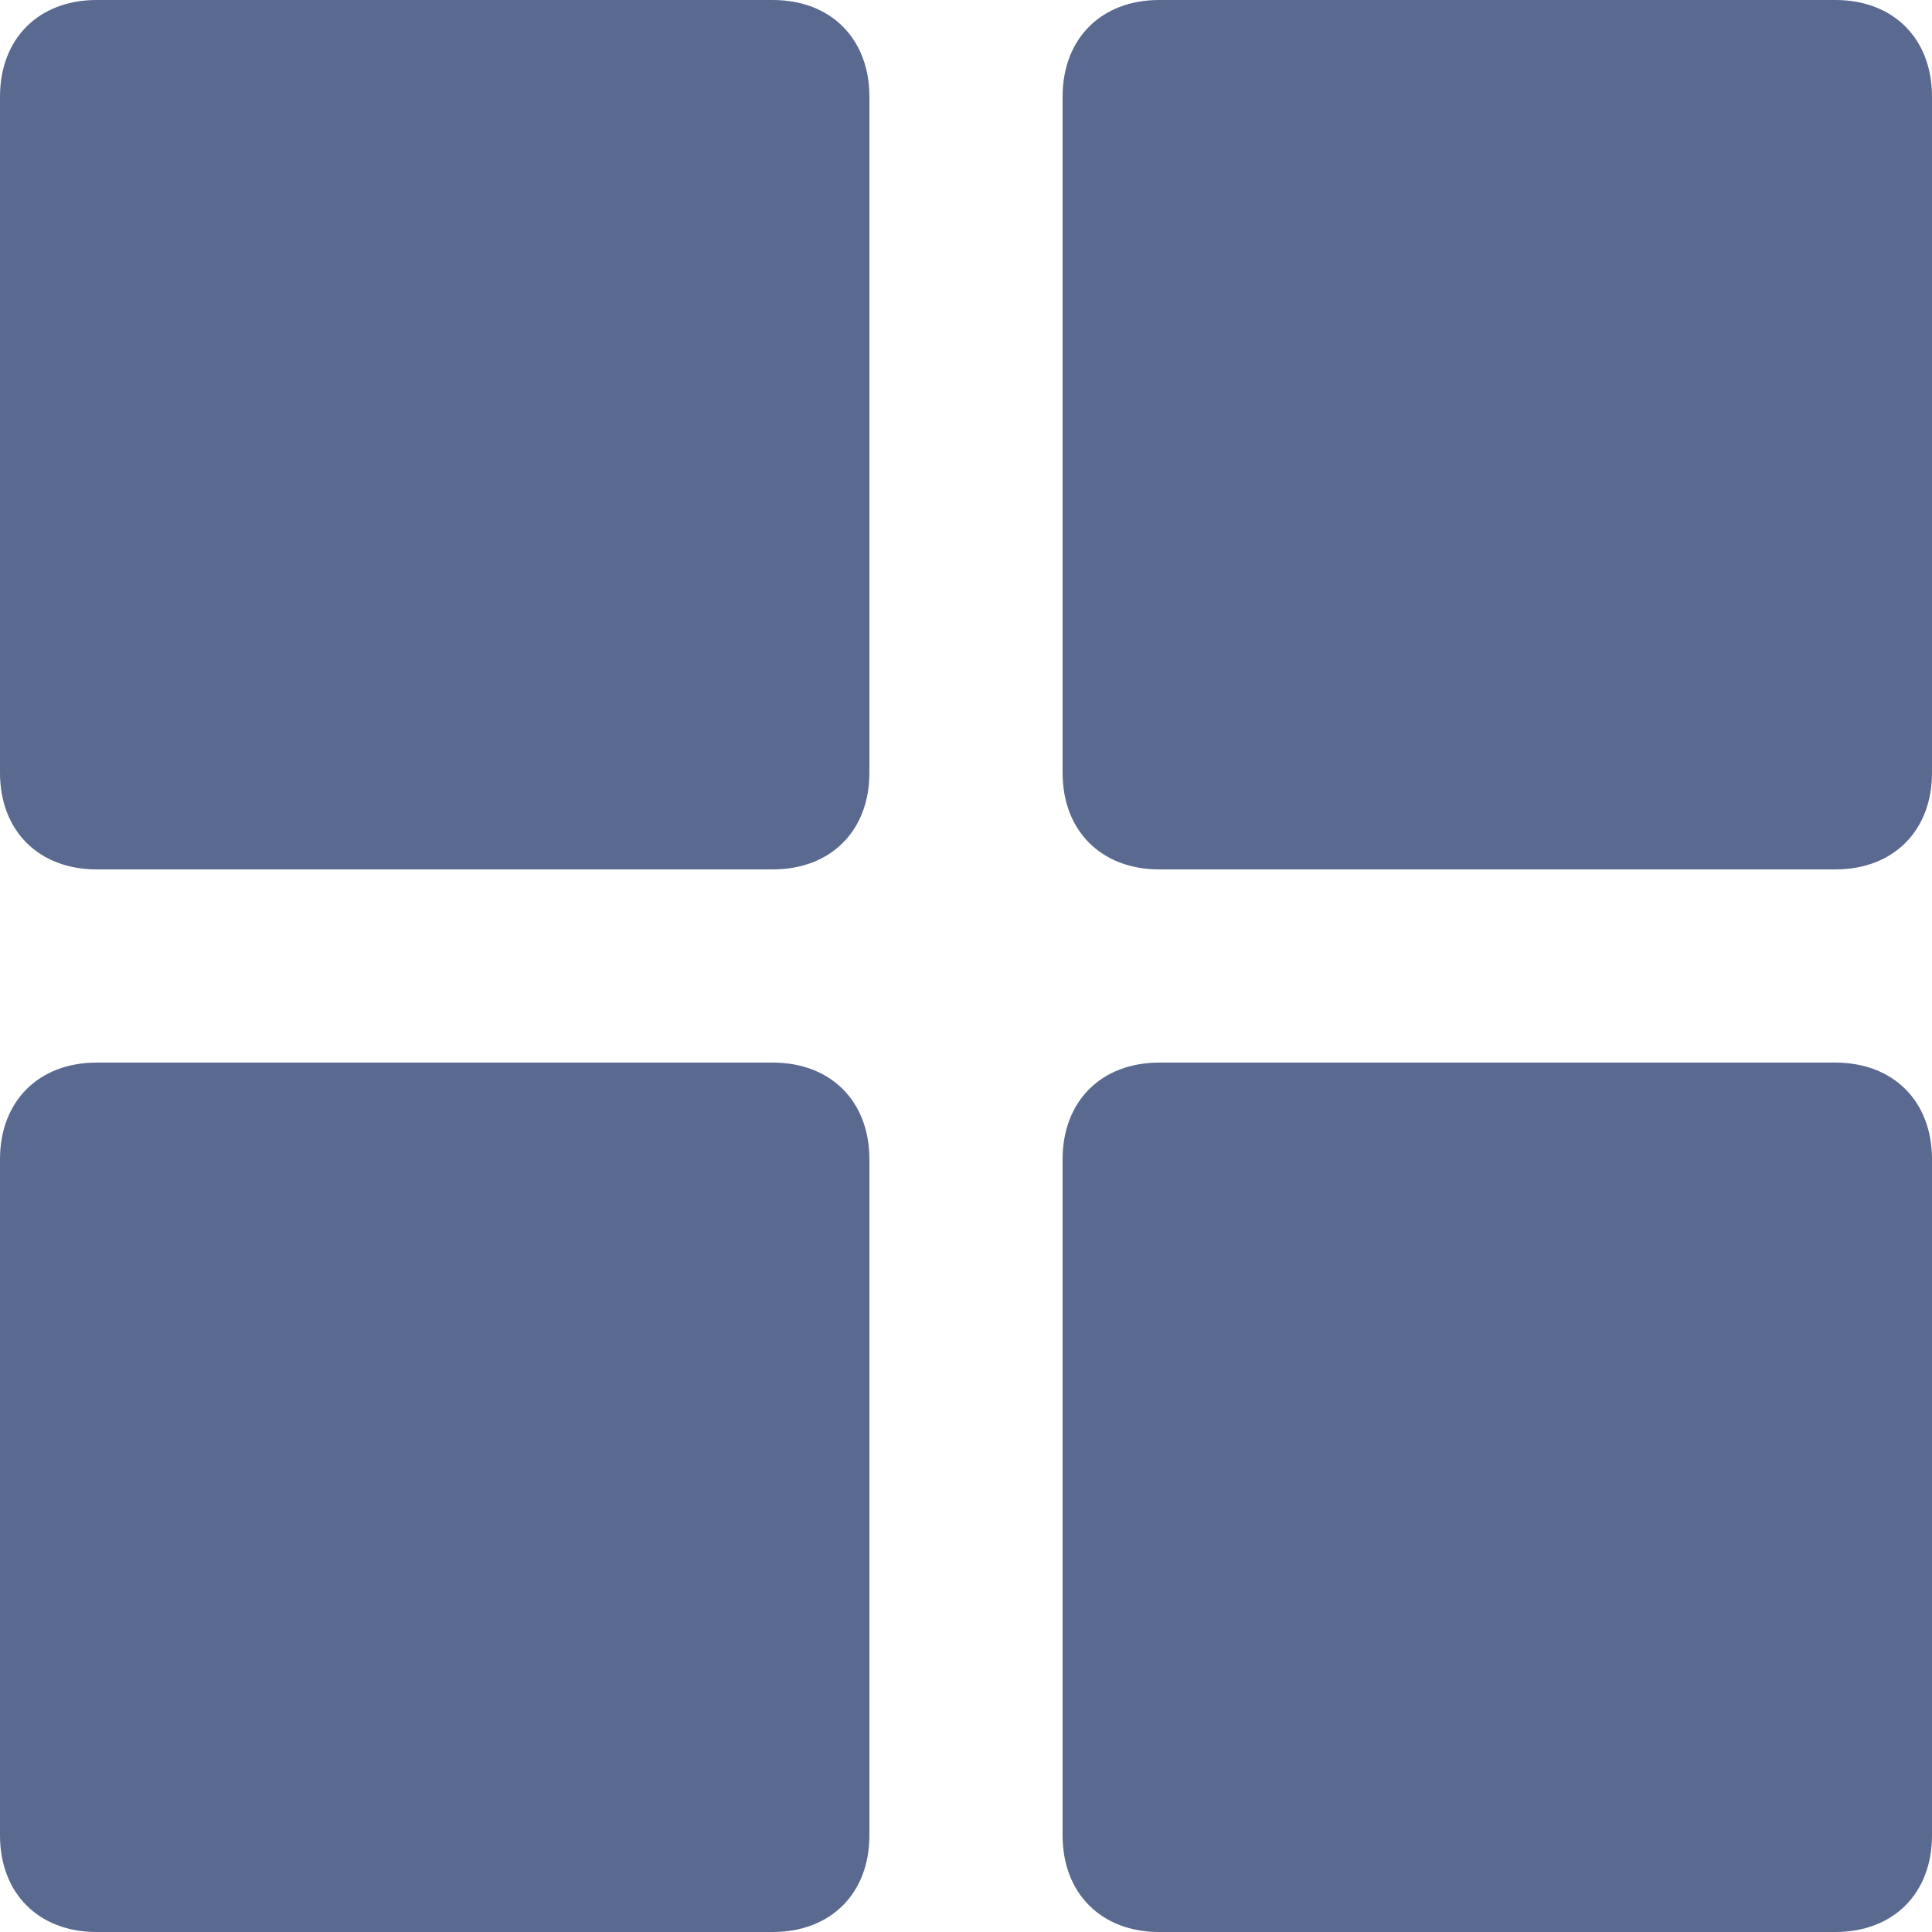
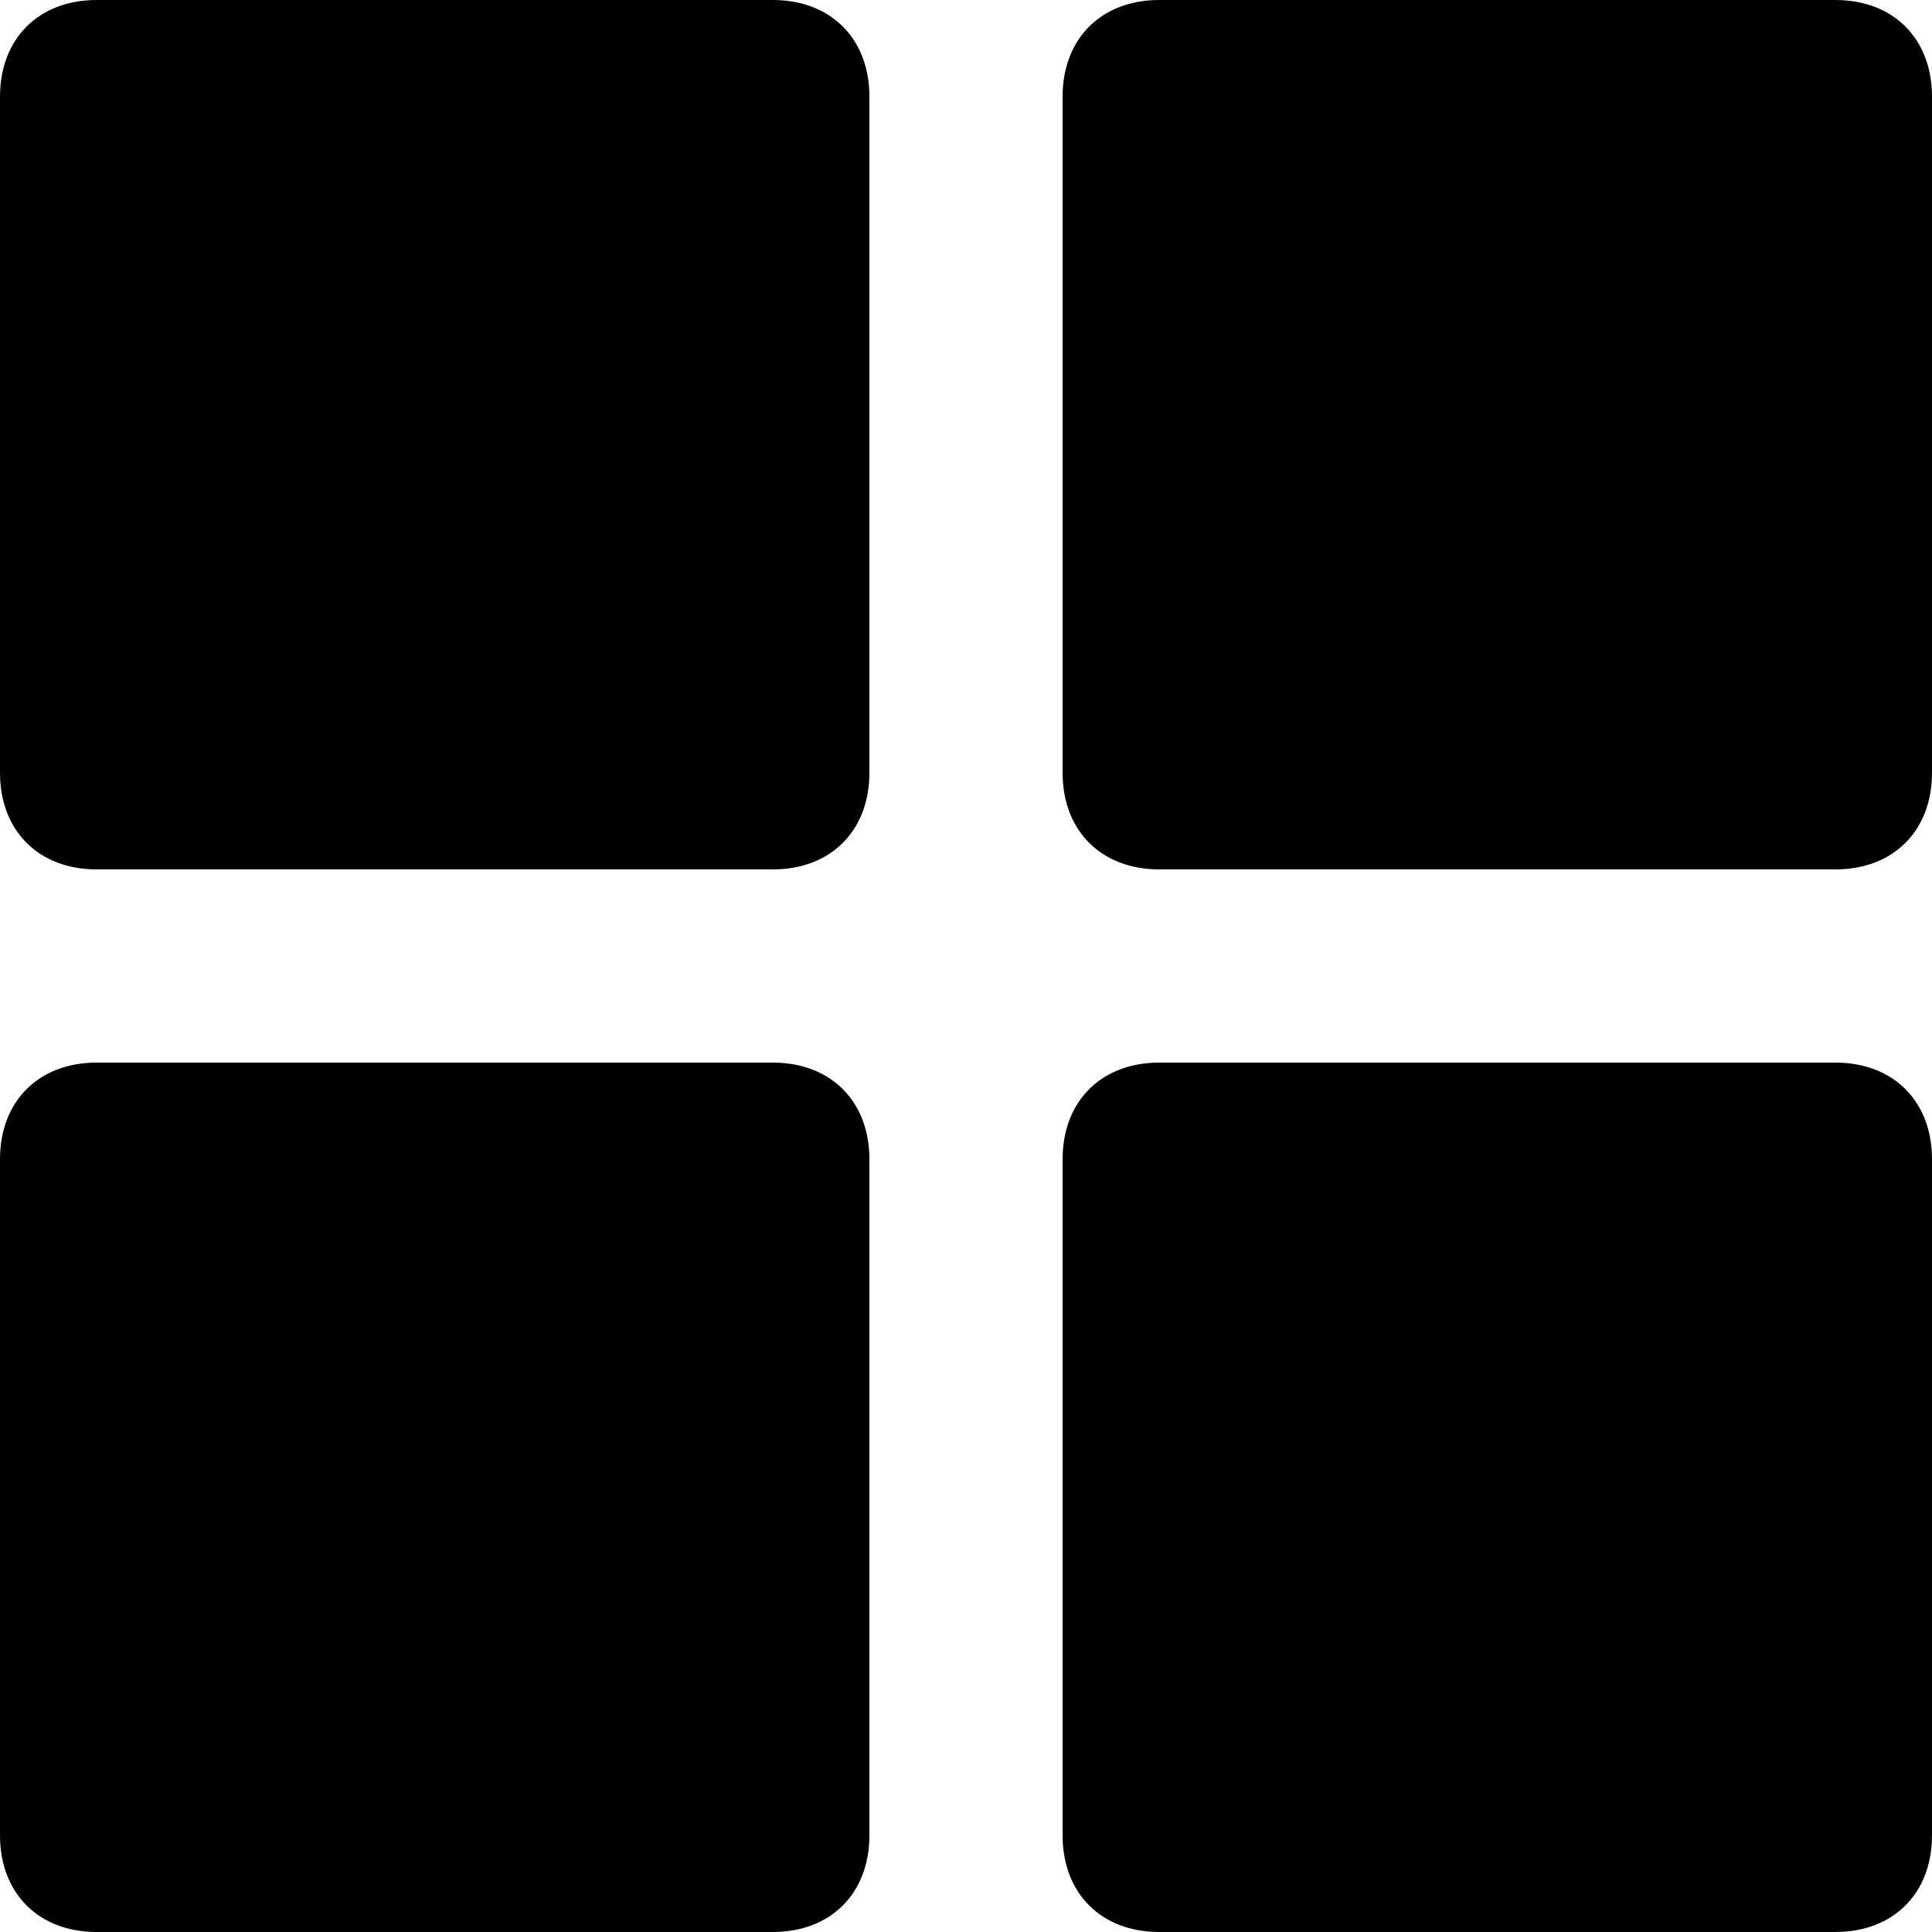
- <svg xmlns="http://www.w3.org/2000/svg" width="100" height="100" viewBox="0 0 20 20">
-   <path d="M8 0H1C.4 0 0 .4 0 1v7c0 .6.4 1 1 1h7c.6 0 1-.4 1-1V1c0-.6-.4-1-1-1Zm0 11H1c-.6 0-1 .4-1 1v7c0 .6.4 1 1 1h7c.6 0 1-.4 1-1v-7c0-.6-.4-1-1-1ZM19 0h-7c-.6 0-1 .4-1 1v7c0 .6.4 1 1 1h7c.6 0 1-.4 1-1V1c0-.6-.4-1-1-1Zm0 11h-7c-.6 0-1 .4-1 1v7c0 .6.4 1 1 1h7c.6 0 1-.4 1-1v-7c0-.6-.4-1-1-1Z" fill="#5A698F" />
+ <svg xmlns="http://www.w3.org/2000/svg" viewBox="0 0 20 20">
+   <path d="M8 0H1C.4 0 0 .4 0 1v7c0 .6.4 1 1 1h7c.6 0 1-.4 1-1V1c0-.6-.4-1-1-1Zm0 11H1c-.6 0-1 .4-1 1v7c0 .6.4 1 1 1h7c.6 0 1-.4 1-1v-7c0-.6-.4-1-1-1ZM19 0h-7c-.6 0-1 .4-1 1v7c0 .6.4 1 1 1h7c.6 0 1-.4 1-1V1c0-.6-.4-1-1-1Zm0 11h-7c-.6 0-1 .4-1 1v7c0 .6.4 1 1 1h7c.6 0 1-.4 1-1v-7c0-.6-.4-1-1-1Z" />
</svg>
